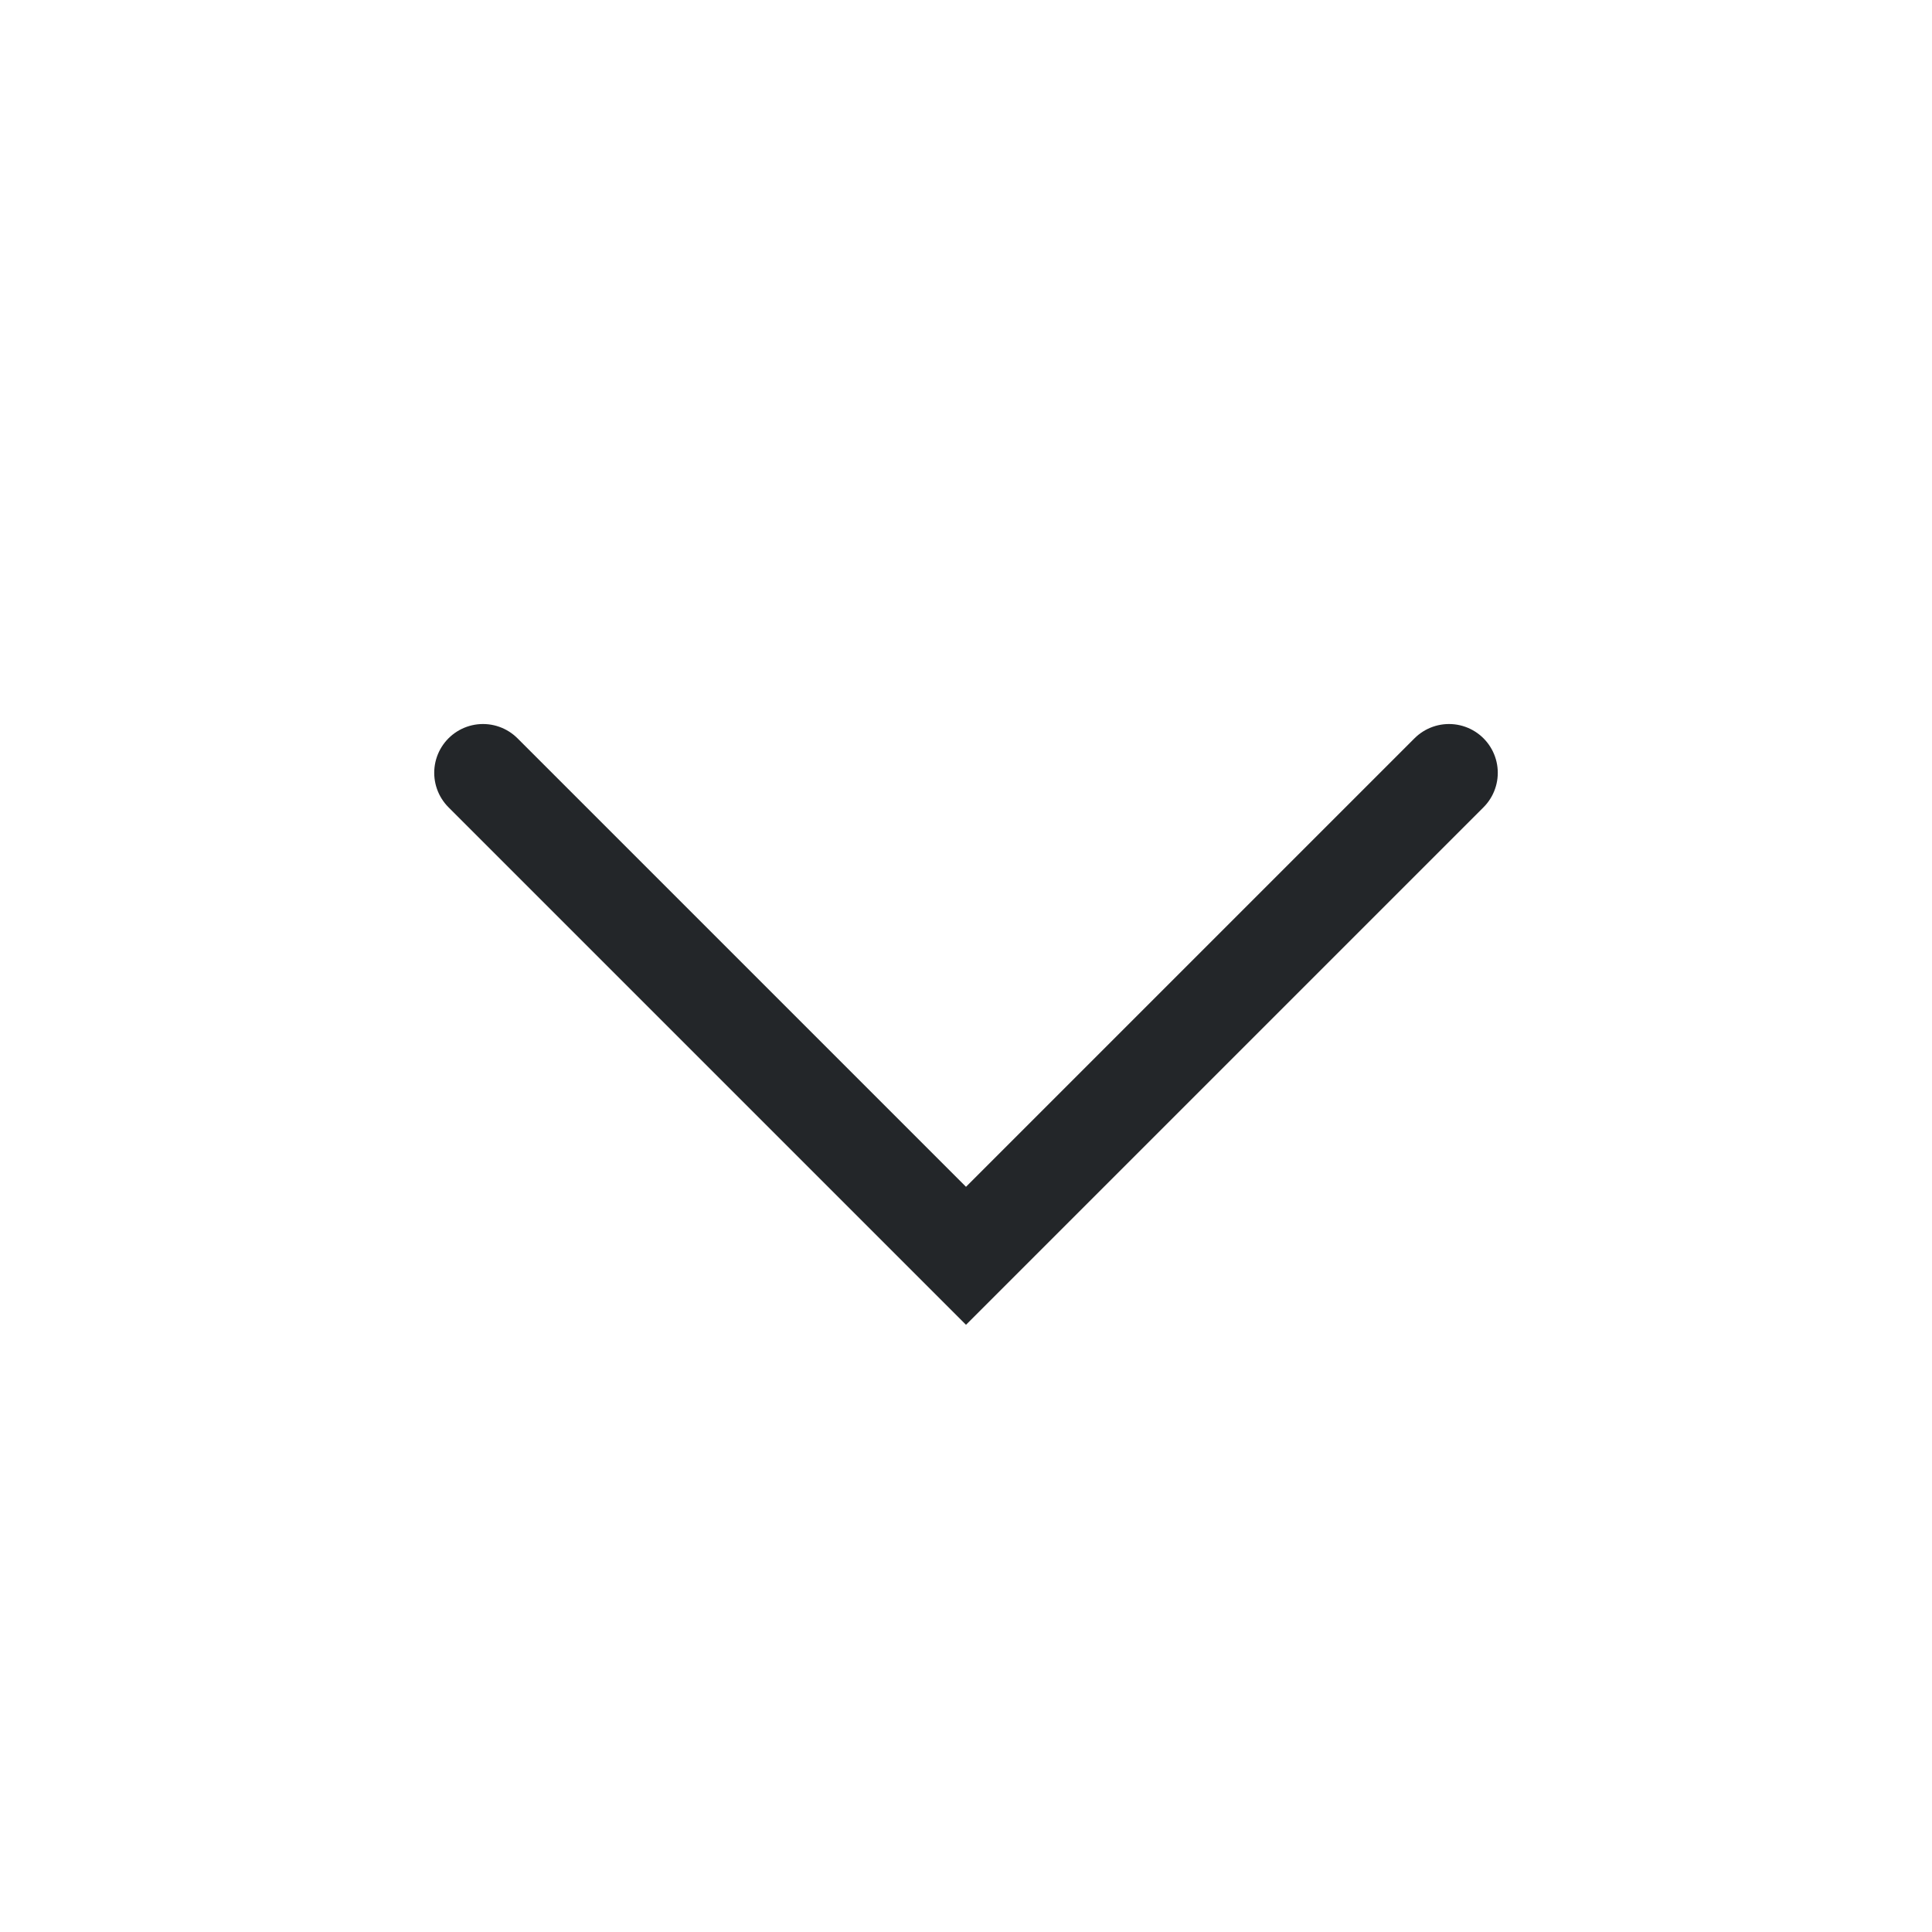
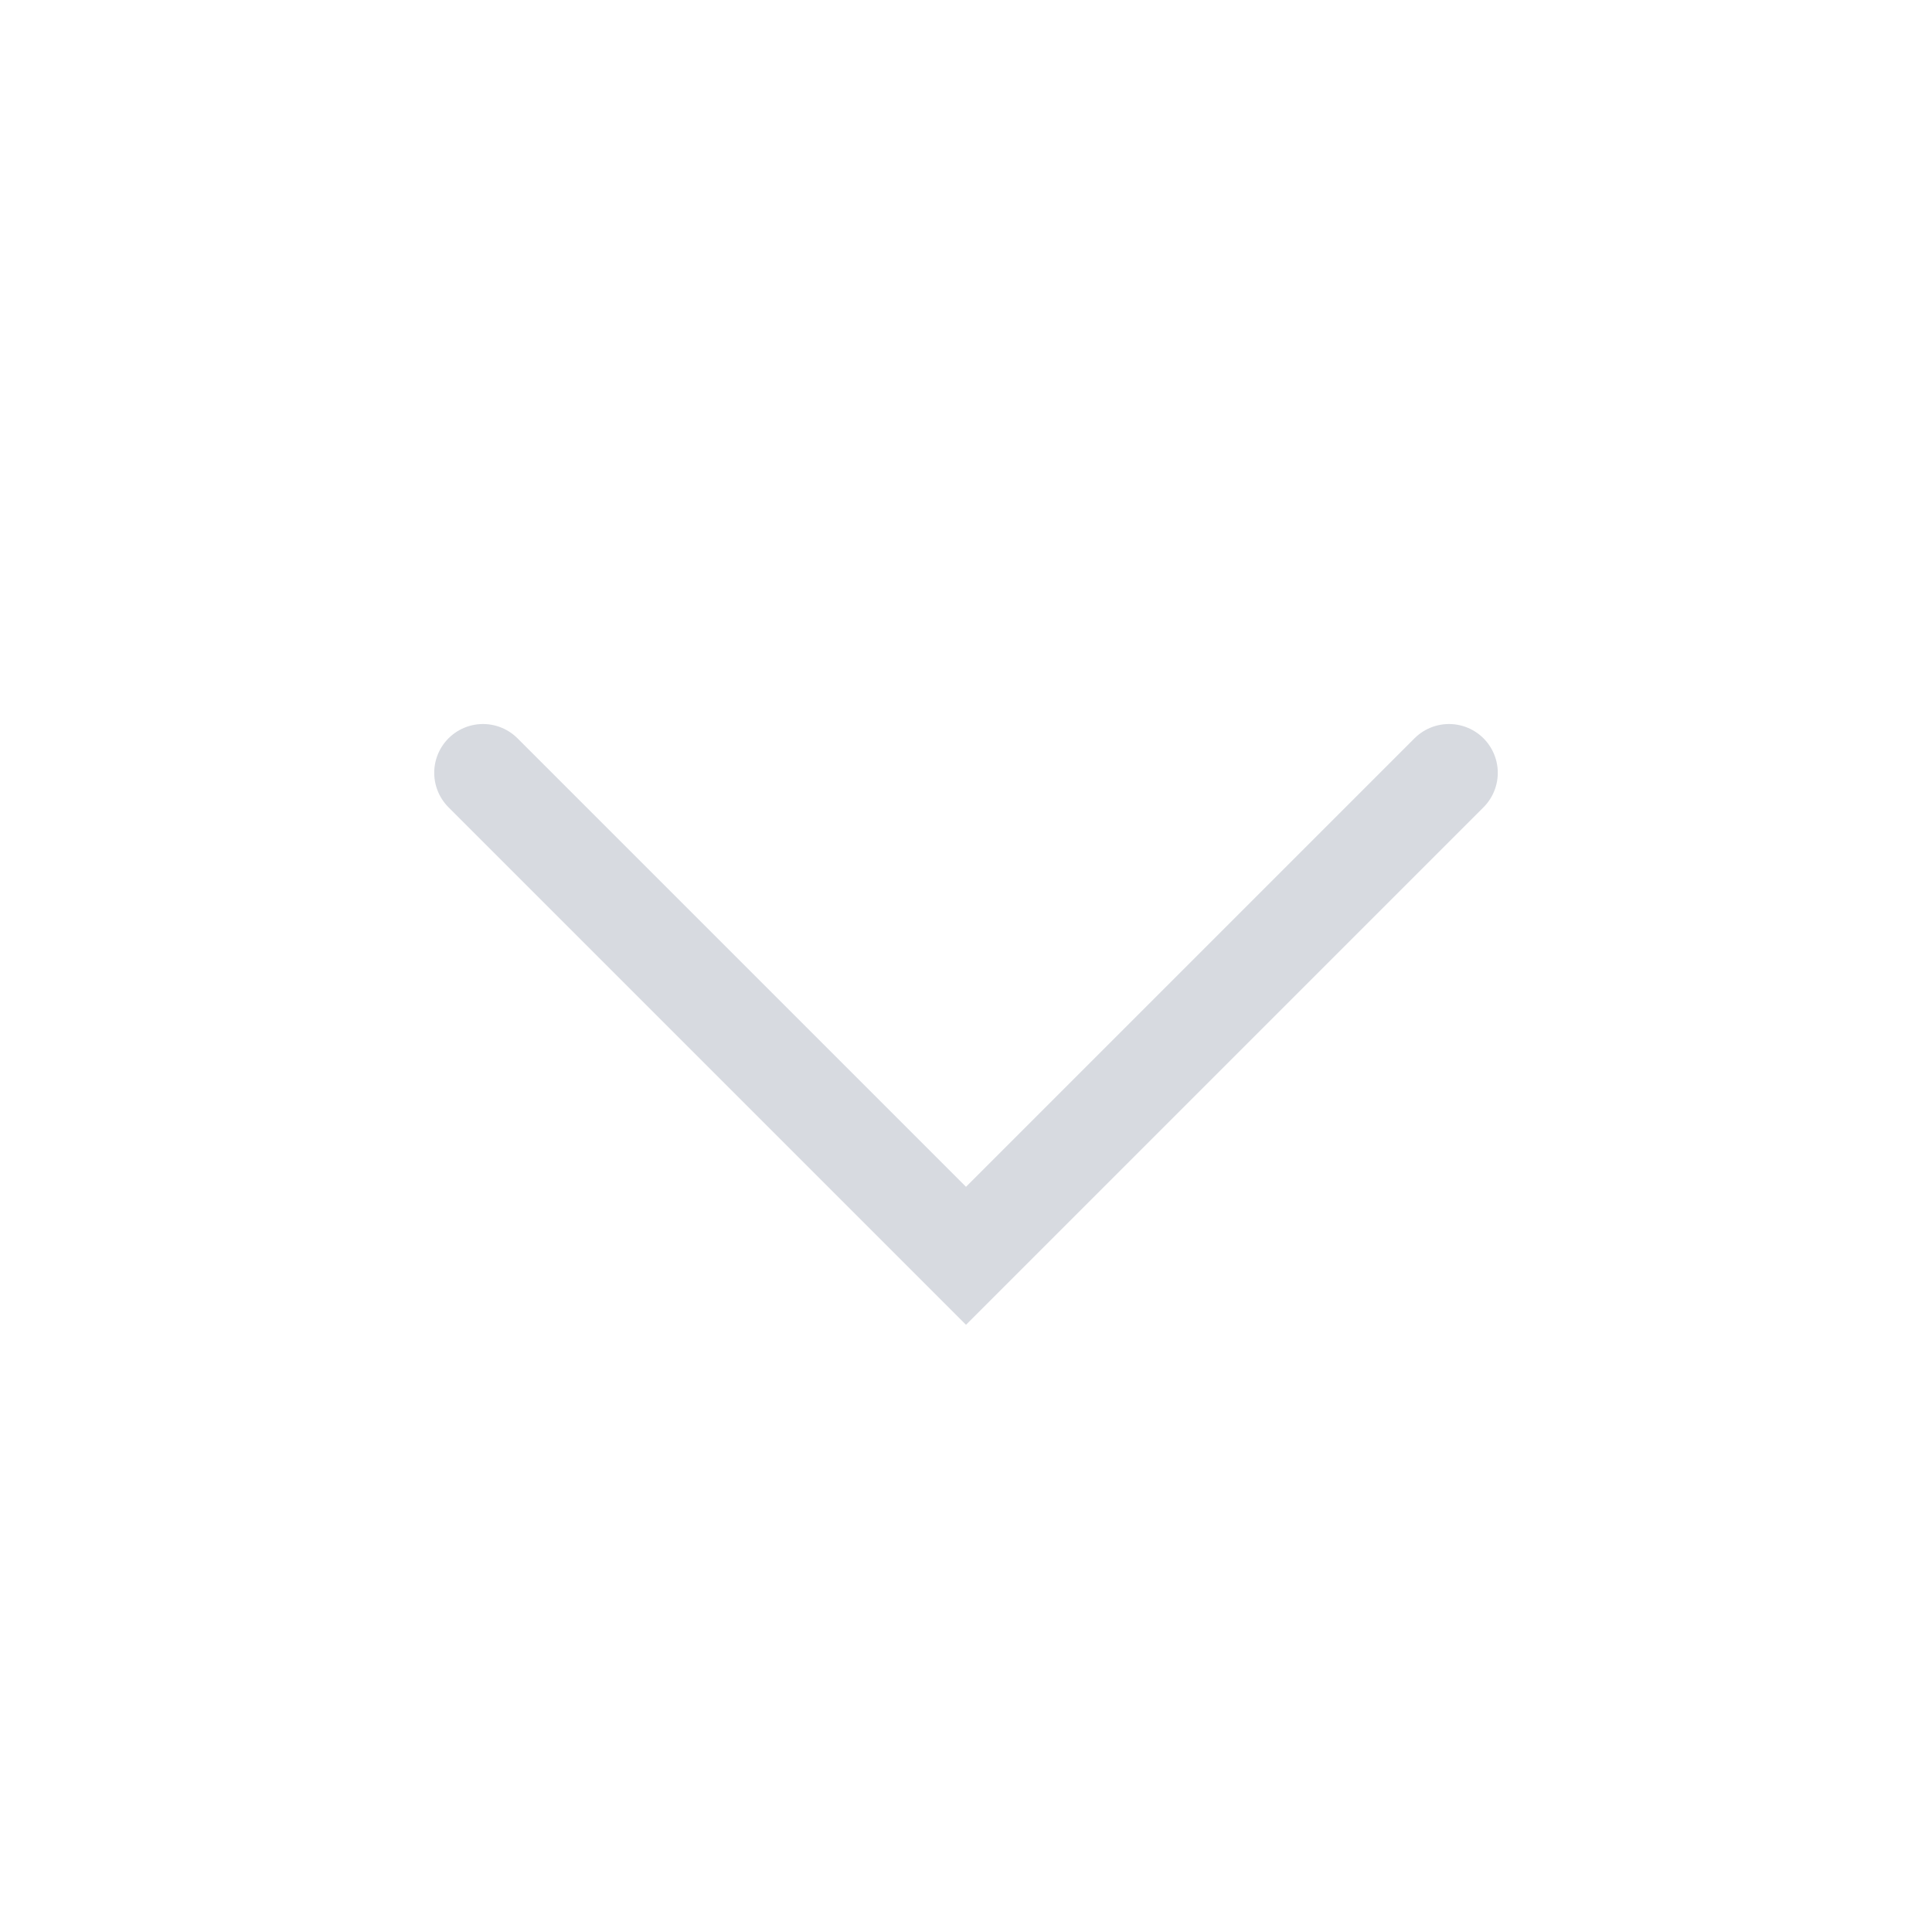
<svg xmlns="http://www.w3.org/2000/svg" viewBox="0 0 50 50" version="1.2" baseProfile="tiny">
  <defs>
</defs>
  <g fill="none" stroke="black" stroke-width="1" fill-rule="evenodd" stroke-linecap="square" stroke-linejoin="bevel">
-     <g fill="none" stroke="#232629" stroke-opacity="1" stroke-width="1.01" stroke-linecap="round" stroke-linejoin="miter" stroke-miterlimit="2" transform="matrix(2.5,0,0,2.5,2.5,2.5)" font-family="Noto Sans" font-size="10" font-weight="400" font-style="normal">
+     <g fill="none" stroke="#d7dae0" stroke-opacity="1" stroke-width="1.01" stroke-linecap="round" stroke-linejoin="miter" stroke-miterlimit="2" transform="matrix(2.5,0,0,2.5,2.5,2.5)" font-family="Noto Sans" font-size="10" font-weight="400" font-style="normal">
      <polyline fill="none" vector-effect="none" points="4,7 9,12 14,7 " />
    </g>
    <g fill="none" stroke="#000000" stroke-opacity="1" stroke-width="1" stroke-linecap="square" stroke-linejoin="bevel" transform="matrix(1,0,0,1,0,0)" font-family="Noto Sans" font-size="10" font-weight="400" font-style="normal">
</g>
  </g>
</svg>
